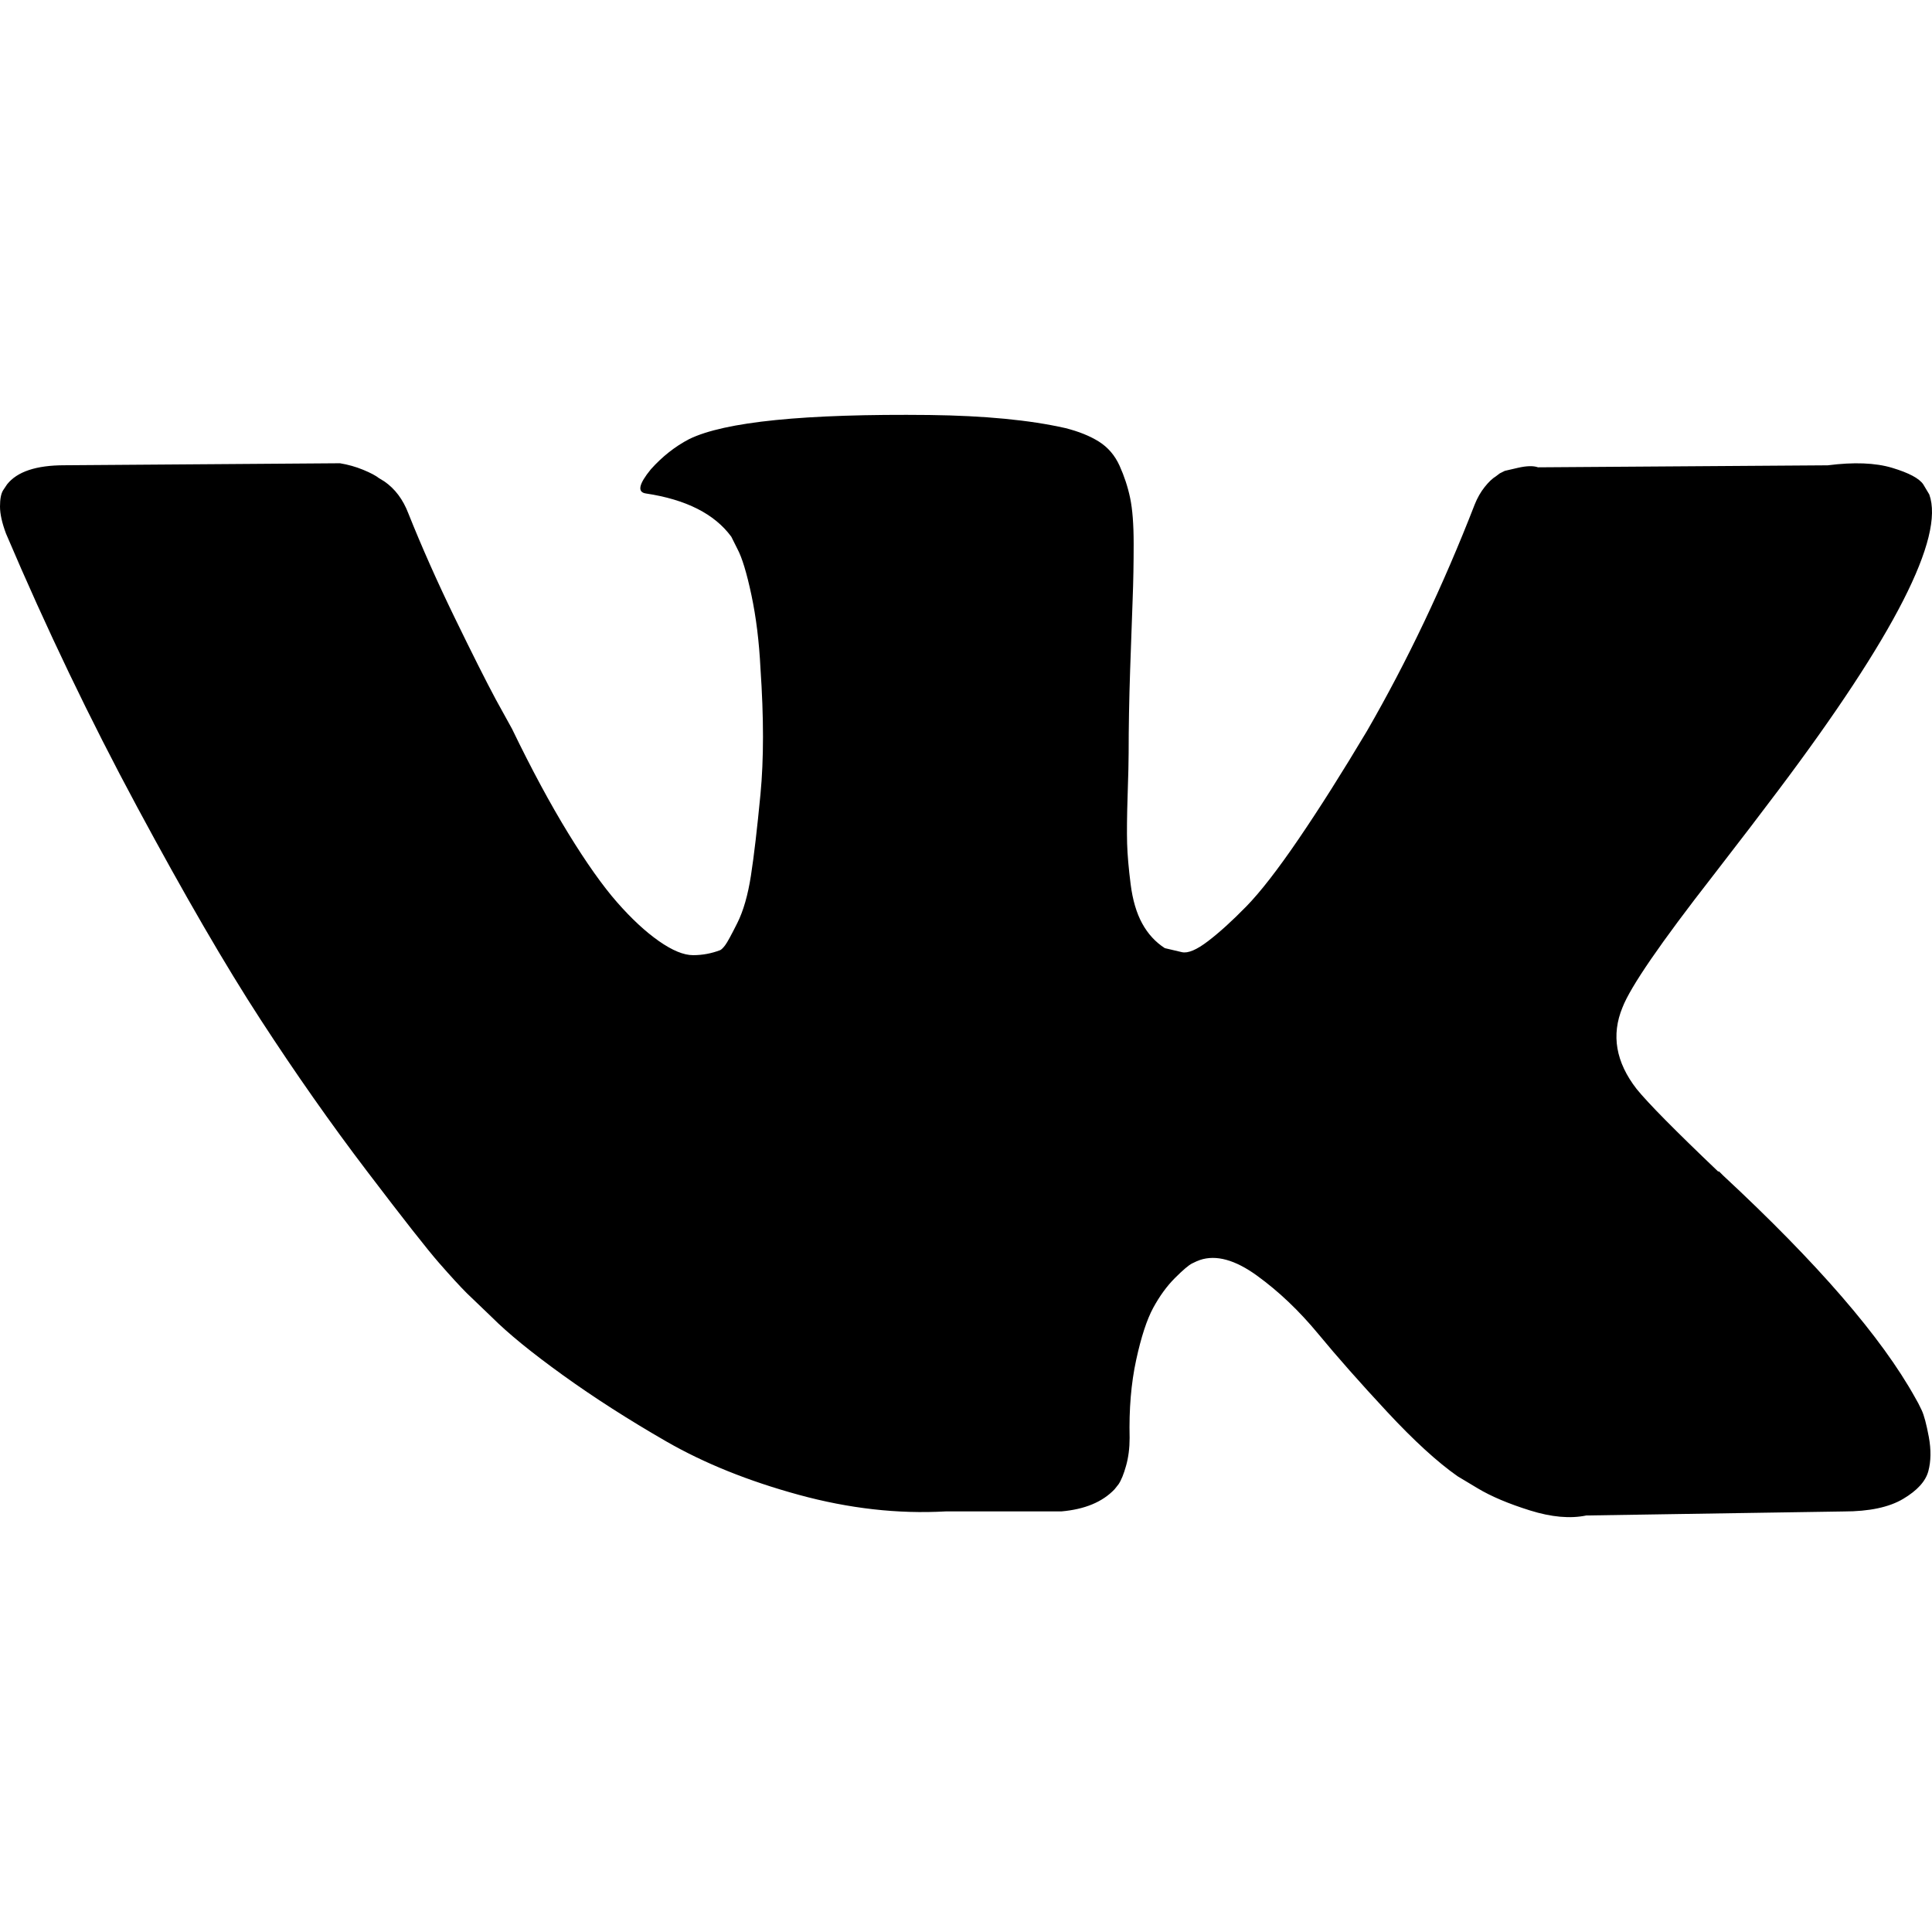
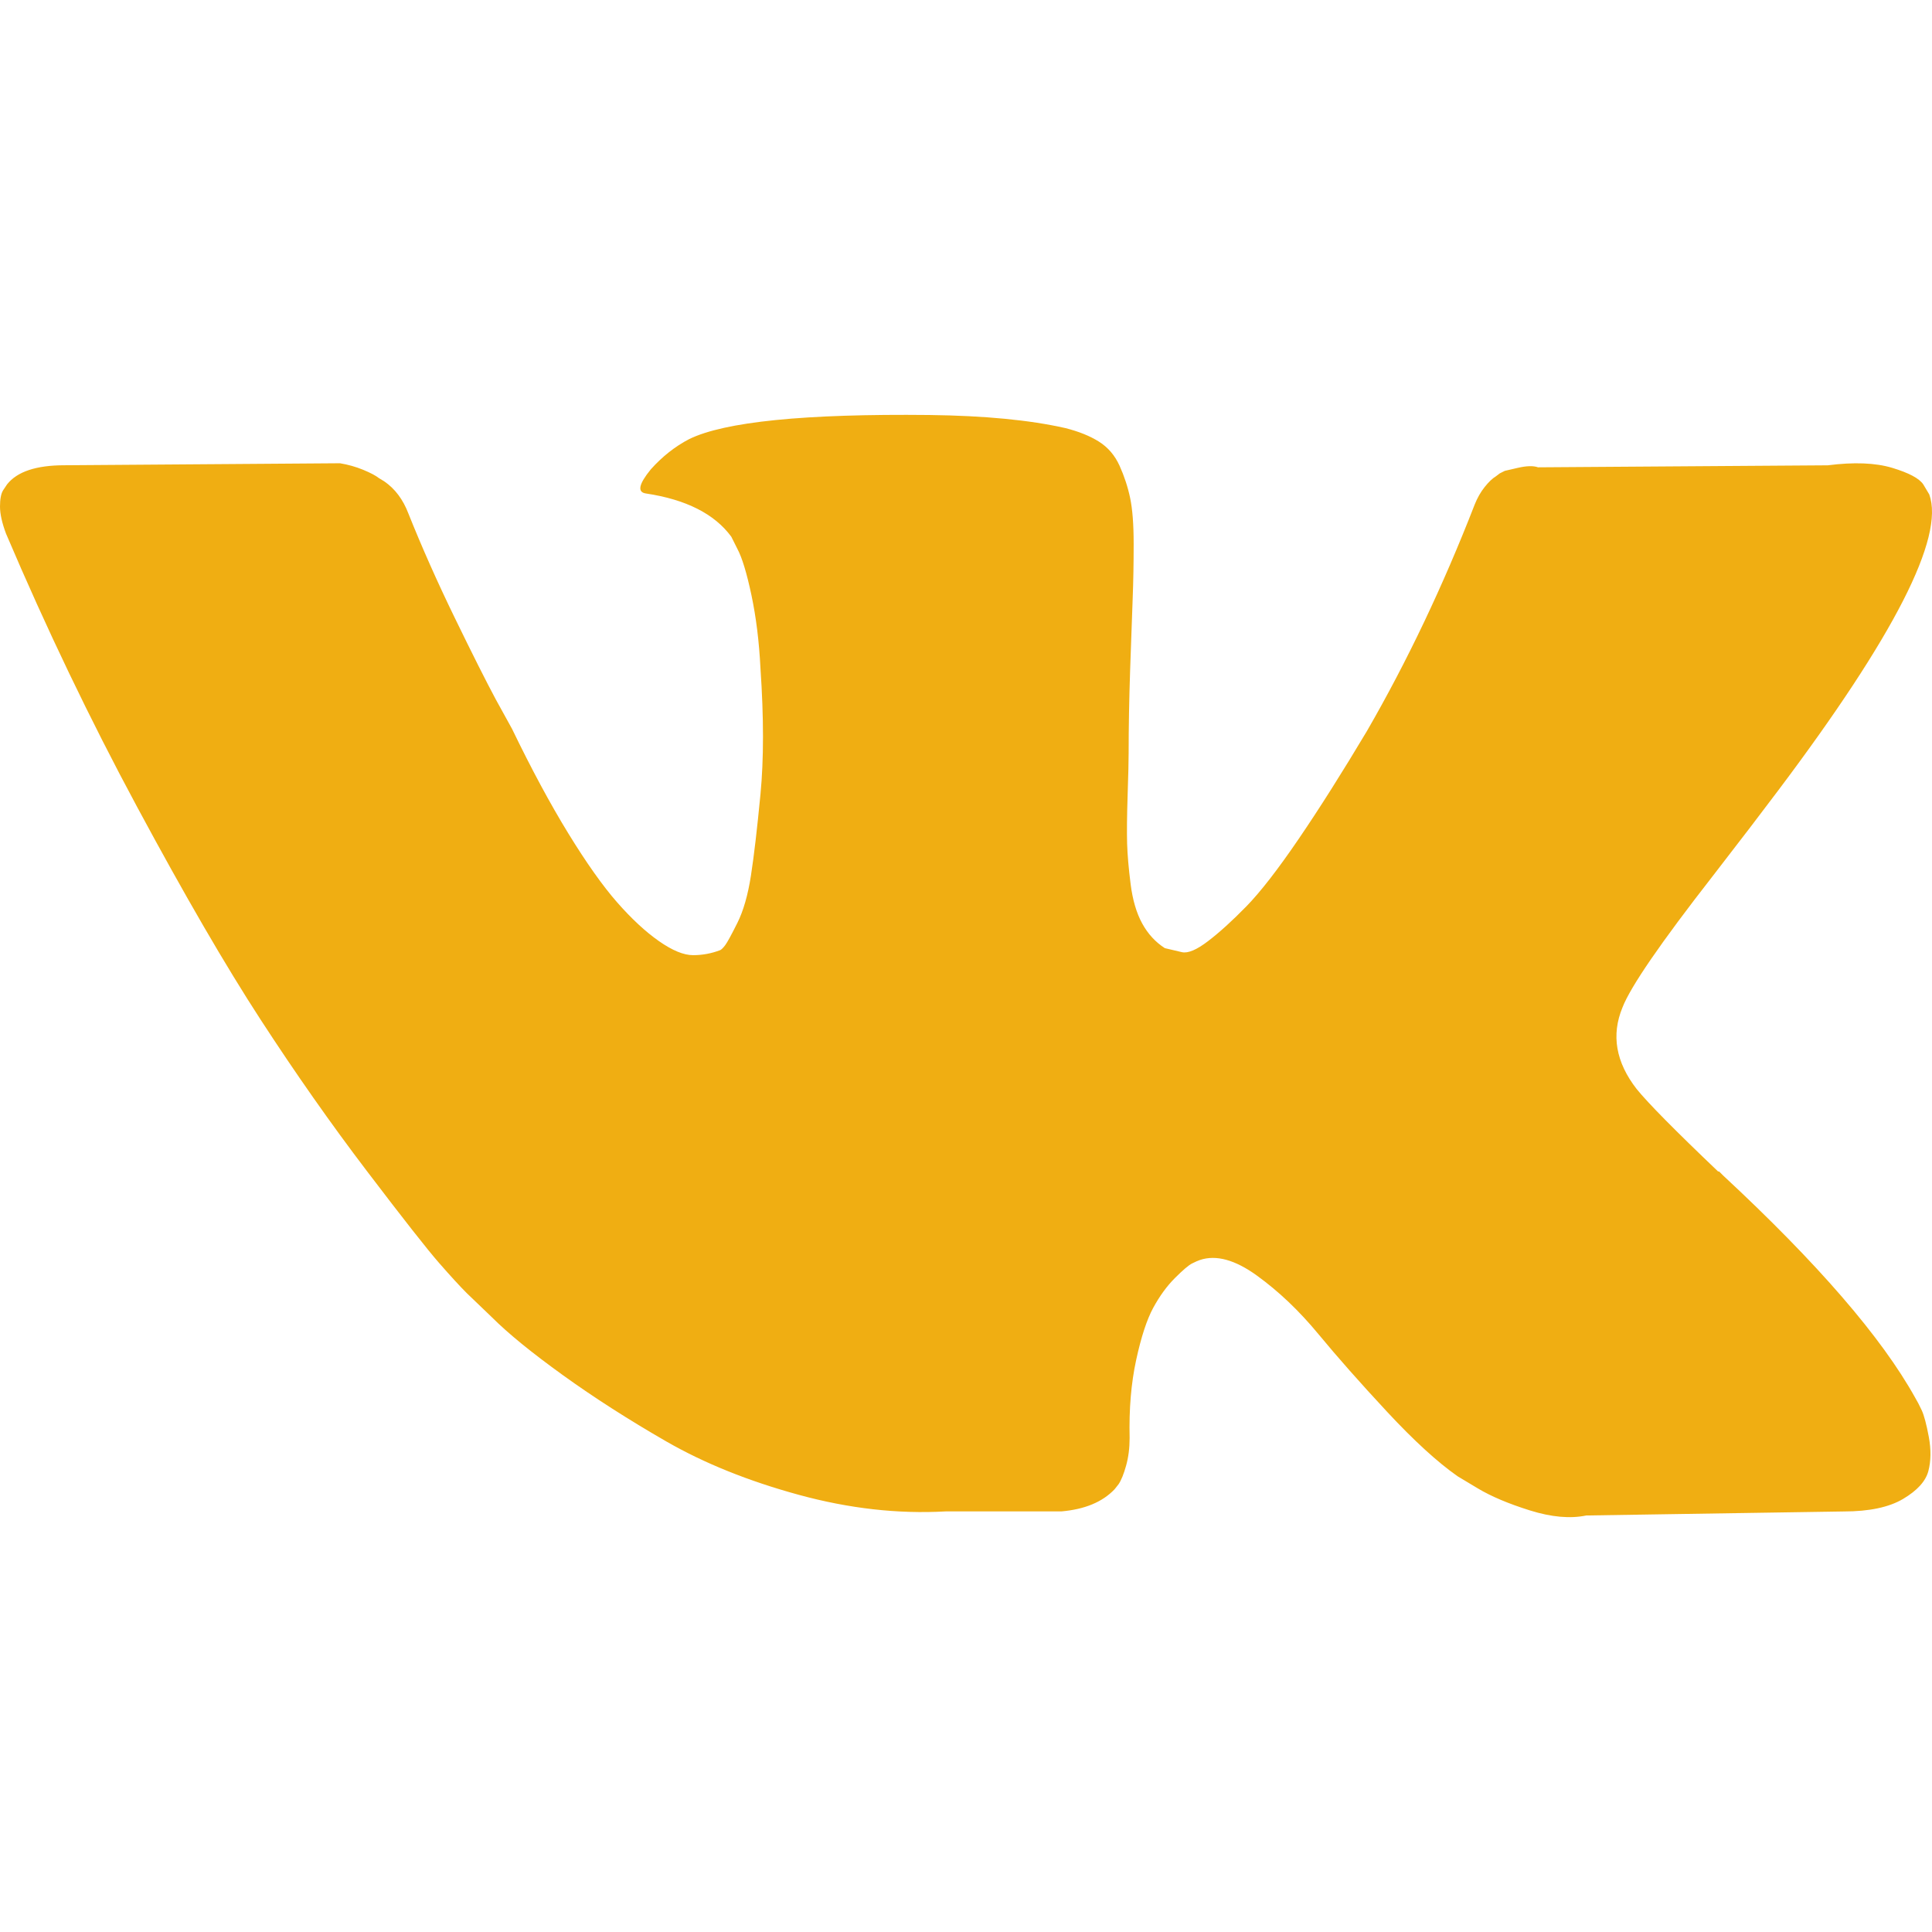
- <svg xmlns="http://www.w3.org/2000/svg" version="1.1" id="Capa_1" x="0px" y="0px" width="548.358px" height="548.358px" viewBox="0 0 548.358 548.358" style="enable-background:new 0 0 548.358 548.358;" xml:space="preserve">
+ <svg xmlns="http://www.w3.org/2000/svg" fill="#f0ae12" version="1.1" id="Capa_1" x="0px" y="0px" width="548.358px" height="548.358px" viewBox="0 0 548.358 548.358" style="enable-background:new 0 0 548.358 548.358;" xml:space="preserve">
  <g>
    <path d="M545.451,400.298c-0.664-1.431-1.283-2.618-1.858-3.569c-9.514-17.135-27.695-38.167-54.532-63.102l-0.567-0.571   l-0.284-0.28l-0.287-0.287h-0.288c-12.18-11.611-19.893-19.418-23.123-23.415c-5.91-7.614-7.234-15.321-4.004-23.13   c2.282-5.9,10.854-18.36,25.696-37.397c7.807-10.089,13.99-18.175,18.556-24.267c32.931-43.78,47.208-71.756,42.828-83.939   l-1.701-2.847c-1.143-1.714-4.093-3.282-8.846-4.712c-4.764-1.427-10.853-1.663-18.278-0.712l-82.224,0.568   c-1.332-0.472-3.234-0.428-5.712,0.144c-2.475,0.572-3.713,0.859-3.713,0.859l-1.431,0.715l-1.136,0.859   c-0.952,0.568-1.999,1.567-3.142,2.995c-1.137,1.423-2.088,3.093-2.848,4.996c-8.952,23.031-19.13,44.444-30.553,64.238   c-7.043,11.803-13.511,22.032-19.418,30.693c-5.899,8.658-10.848,15.037-14.842,19.126c-4,4.093-7.61,7.372-10.852,9.849   c-3.237,2.478-5.708,3.525-7.419,3.142c-1.715-0.383-3.33-0.763-4.859-1.143c-2.663-1.714-4.805-4.045-6.42-6.995   c-1.622-2.95-2.714-6.663-3.285-11.136c-0.568-4.476-0.904-8.326-1-11.563c-0.089-3.233-0.048-7.806,0.145-13.706   c0.198-5.903,0.287-9.897,0.287-11.991c0-7.234,0.141-15.085,0.424-23.555c0.288-8.47,0.521-15.181,0.716-20.125   c0.194-4.949,0.284-10.185,0.284-15.705s-0.336-9.849-1-12.991c-0.656-3.138-1.663-6.184-2.99-9.137   c-1.335-2.95-3.289-5.232-5.853-6.852c-2.569-1.618-5.763-2.902-9.564-3.856c-10.089-2.283-22.936-3.518-38.547-3.71   c-35.401-0.38-58.148,1.906-68.236,6.855c-3.997,2.091-7.614,4.948-10.848,8.562c-3.427,4.189-3.905,6.475-1.431,6.851   c11.422,1.711,19.508,5.804,24.267,12.275l1.715,3.429c1.334,2.474,2.666,6.854,3.999,13.134c1.331,6.28,2.19,13.227,2.568,20.837   c0.95,13.897,0.95,25.793,0,35.689c-0.953,9.9-1.853,17.607-2.712,23.127c-0.859,5.52-2.143,9.993-3.855,13.418   c-1.715,3.426-2.856,5.52-3.428,6.28c-0.571,0.76-1.047,1.239-1.425,1.427c-2.474,0.948-5.047,1.431-7.71,1.431   c-2.667,0-5.901-1.334-9.707-4c-3.805-2.666-7.754-6.328-11.847-10.992c-4.093-4.665-8.709-11.184-13.85-19.558   c-5.137-8.374-10.467-18.271-15.987-29.691l-4.567-8.282c-2.855-5.328-6.755-13.086-11.704-23.267   c-4.952-10.185-9.329-20.037-13.134-29.554c-1.521-3.997-3.806-7.04-6.851-9.134l-1.429-0.859c-0.95-0.76-2.475-1.567-4.567-2.427   c-2.095-0.859-4.281-1.475-6.567-1.854l-78.229,0.568c-7.994,0-13.418,1.811-16.274,5.428l-1.143,1.711   C0.288,140.146,0,141.668,0,143.763c0,2.094,0.571,4.664,1.714,7.707c11.42,26.84,23.839,52.725,37.257,77.659   c13.418,24.934,25.078,45.019,34.973,60.237c9.897,15.229,19.985,29.602,30.264,43.112c10.279,13.515,17.083,22.176,20.412,25.981   c3.333,3.812,5.951,6.662,7.854,8.565l7.139,6.851c4.568,4.569,11.276,10.041,20.127,16.416   c8.853,6.379,18.654,12.659,29.408,18.85c10.756,6.181,23.269,11.225,37.546,15.126c14.275,3.905,28.169,5.472,41.684,4.716h32.834   c6.659-0.575,11.704-2.669,15.133-6.283l1.136-1.431c0.764-1.136,1.479-2.901,2.139-5.276c0.668-2.379,1-5,1-7.851   c-0.195-8.183,0.428-15.558,1.852-22.124c1.423-6.564,3.045-11.513,4.859-14.846c1.813-3.33,3.859-6.14,6.136-8.418   c2.282-2.283,3.908-3.666,4.862-4.142c0.948-0.479,1.705-0.804,2.276-0.999c4.568-1.522,9.944-0.048,16.136,4.429   c6.187,4.473,11.99,9.996,17.418,16.56c5.425,6.57,11.943,13.941,19.555,22.124c7.617,8.186,14.277,14.271,19.985,18.274   l5.708,3.426c3.812,2.286,8.761,4.38,14.853,6.283c6.081,1.902,11.409,2.378,15.984,1.427l73.087-1.14   c7.229,0,12.854-1.197,16.844-3.572c3.998-2.379,6.373-5,7.139-7.851c0.764-2.854,0.805-6.092,0.145-9.712   C546.782,404.25,546.115,401.725,545.451,400.298z" />
  </g>
</svg>
